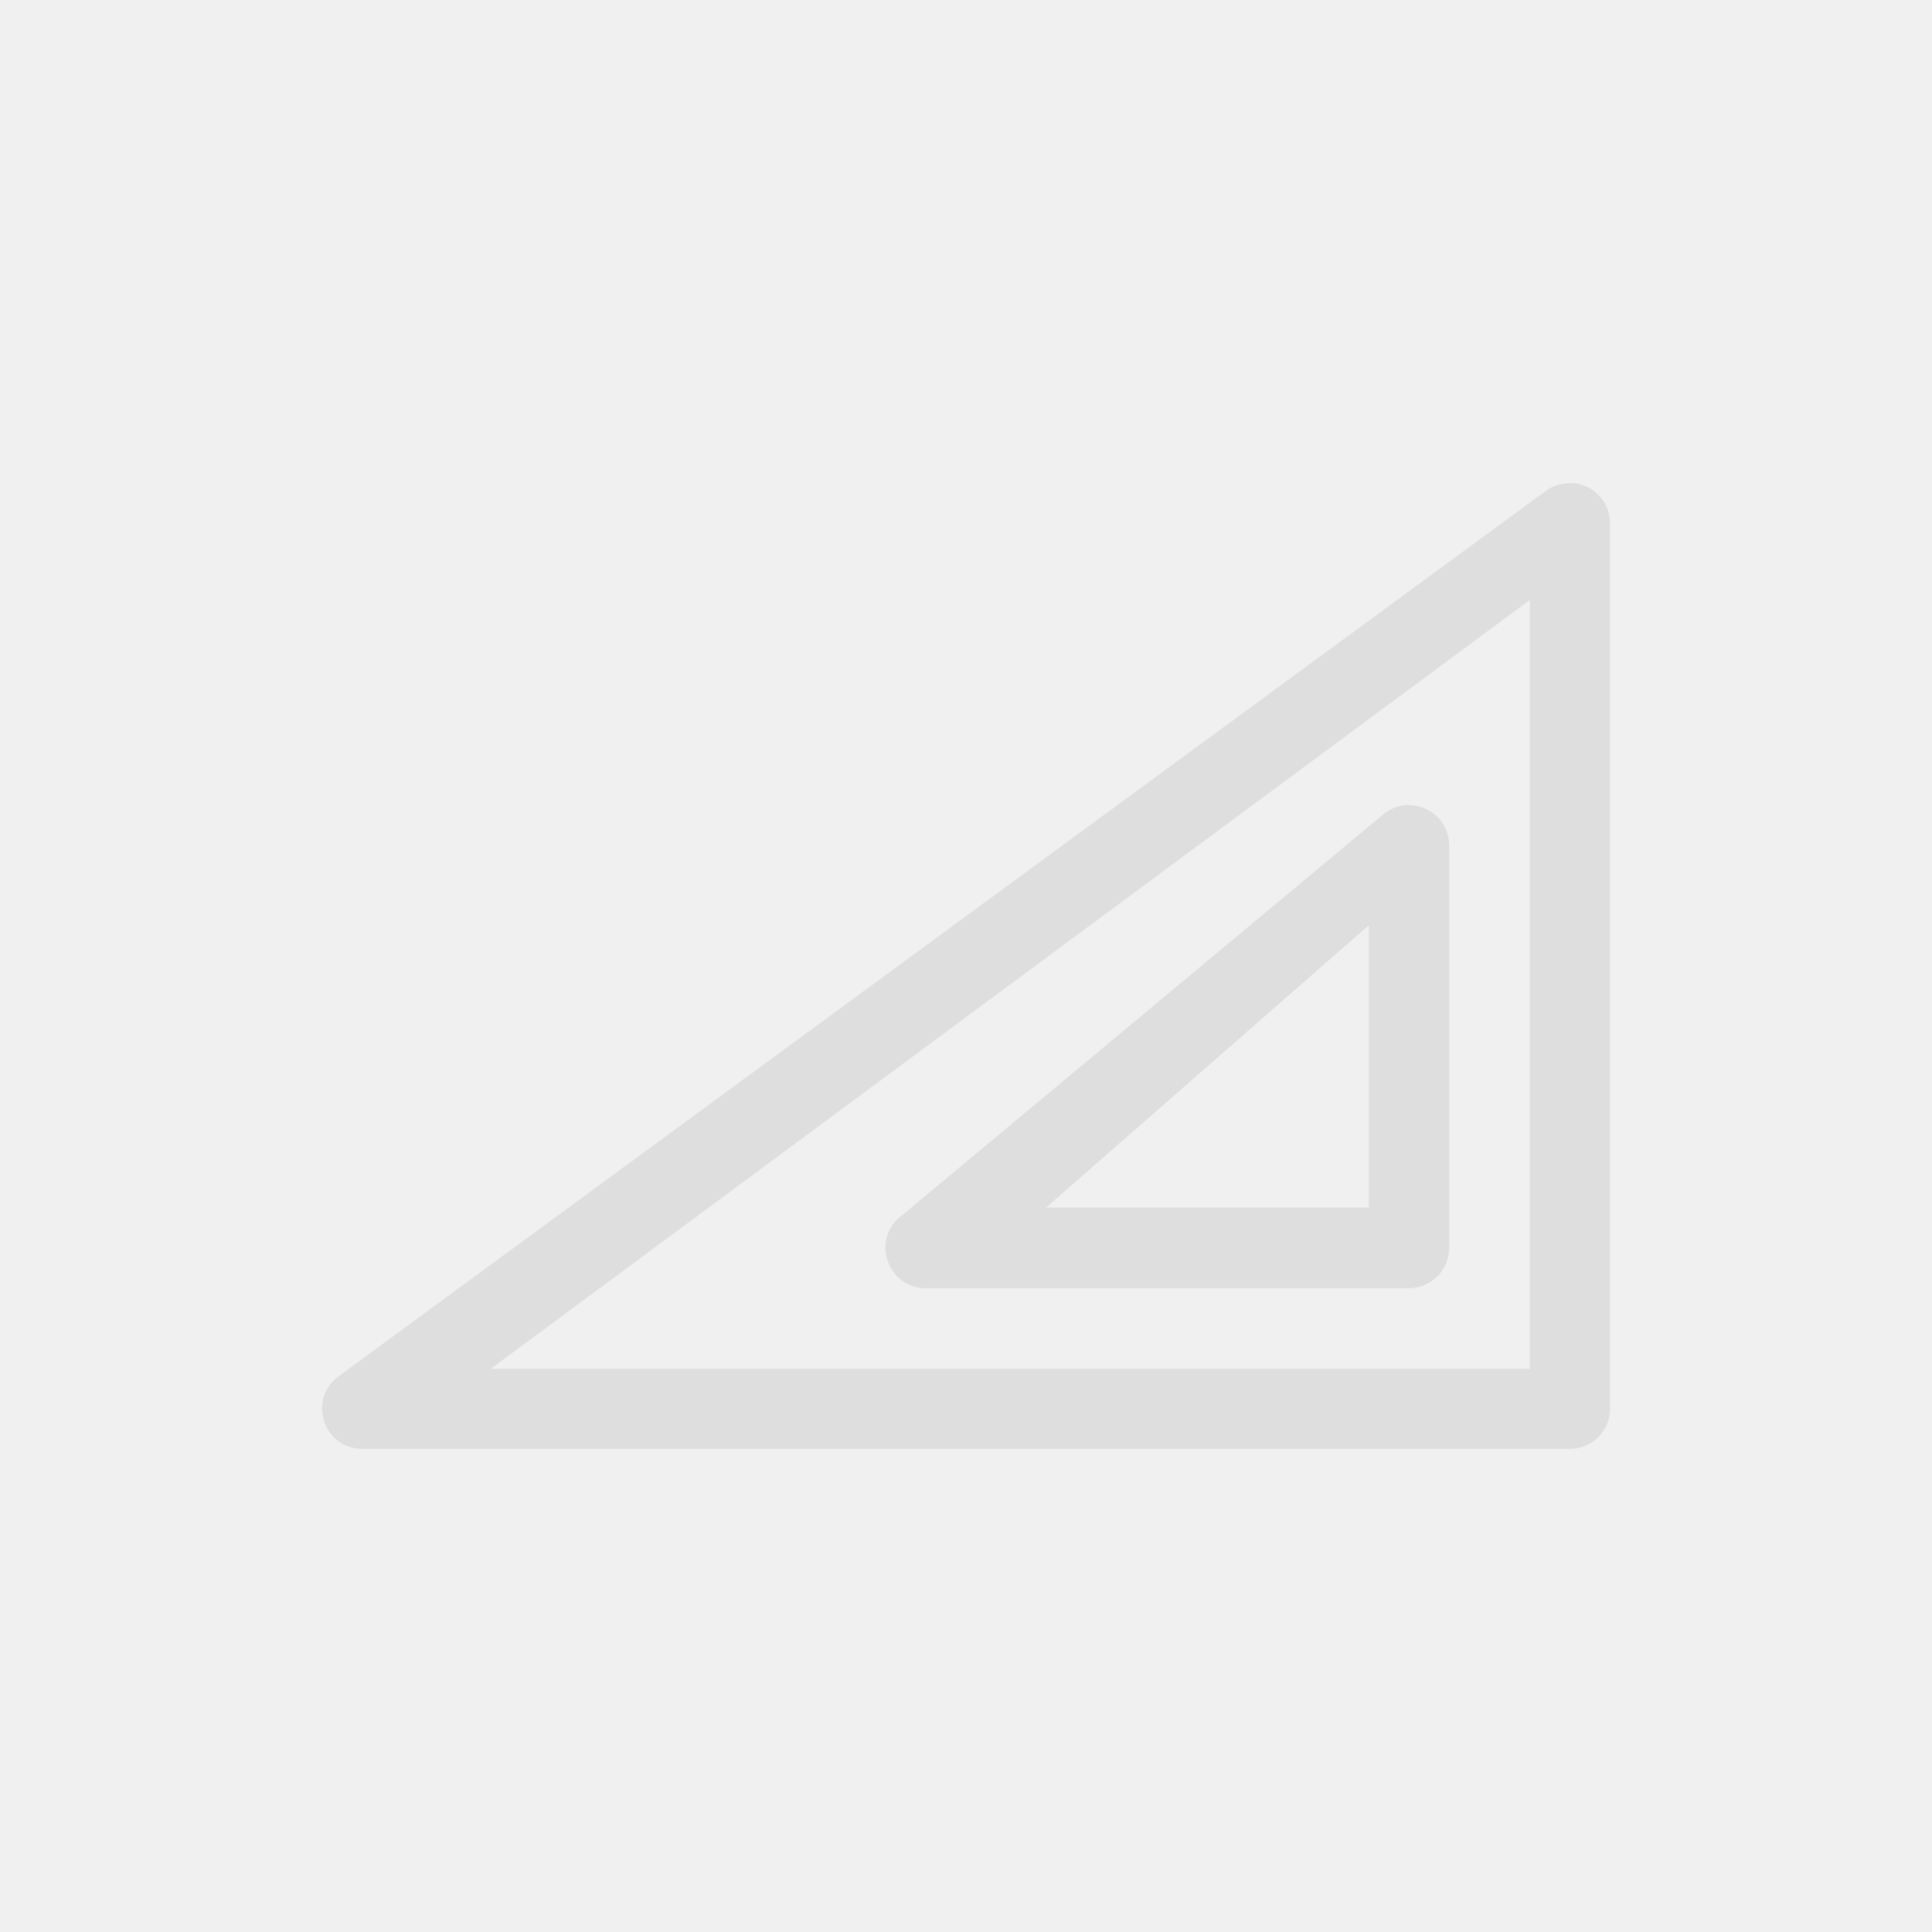
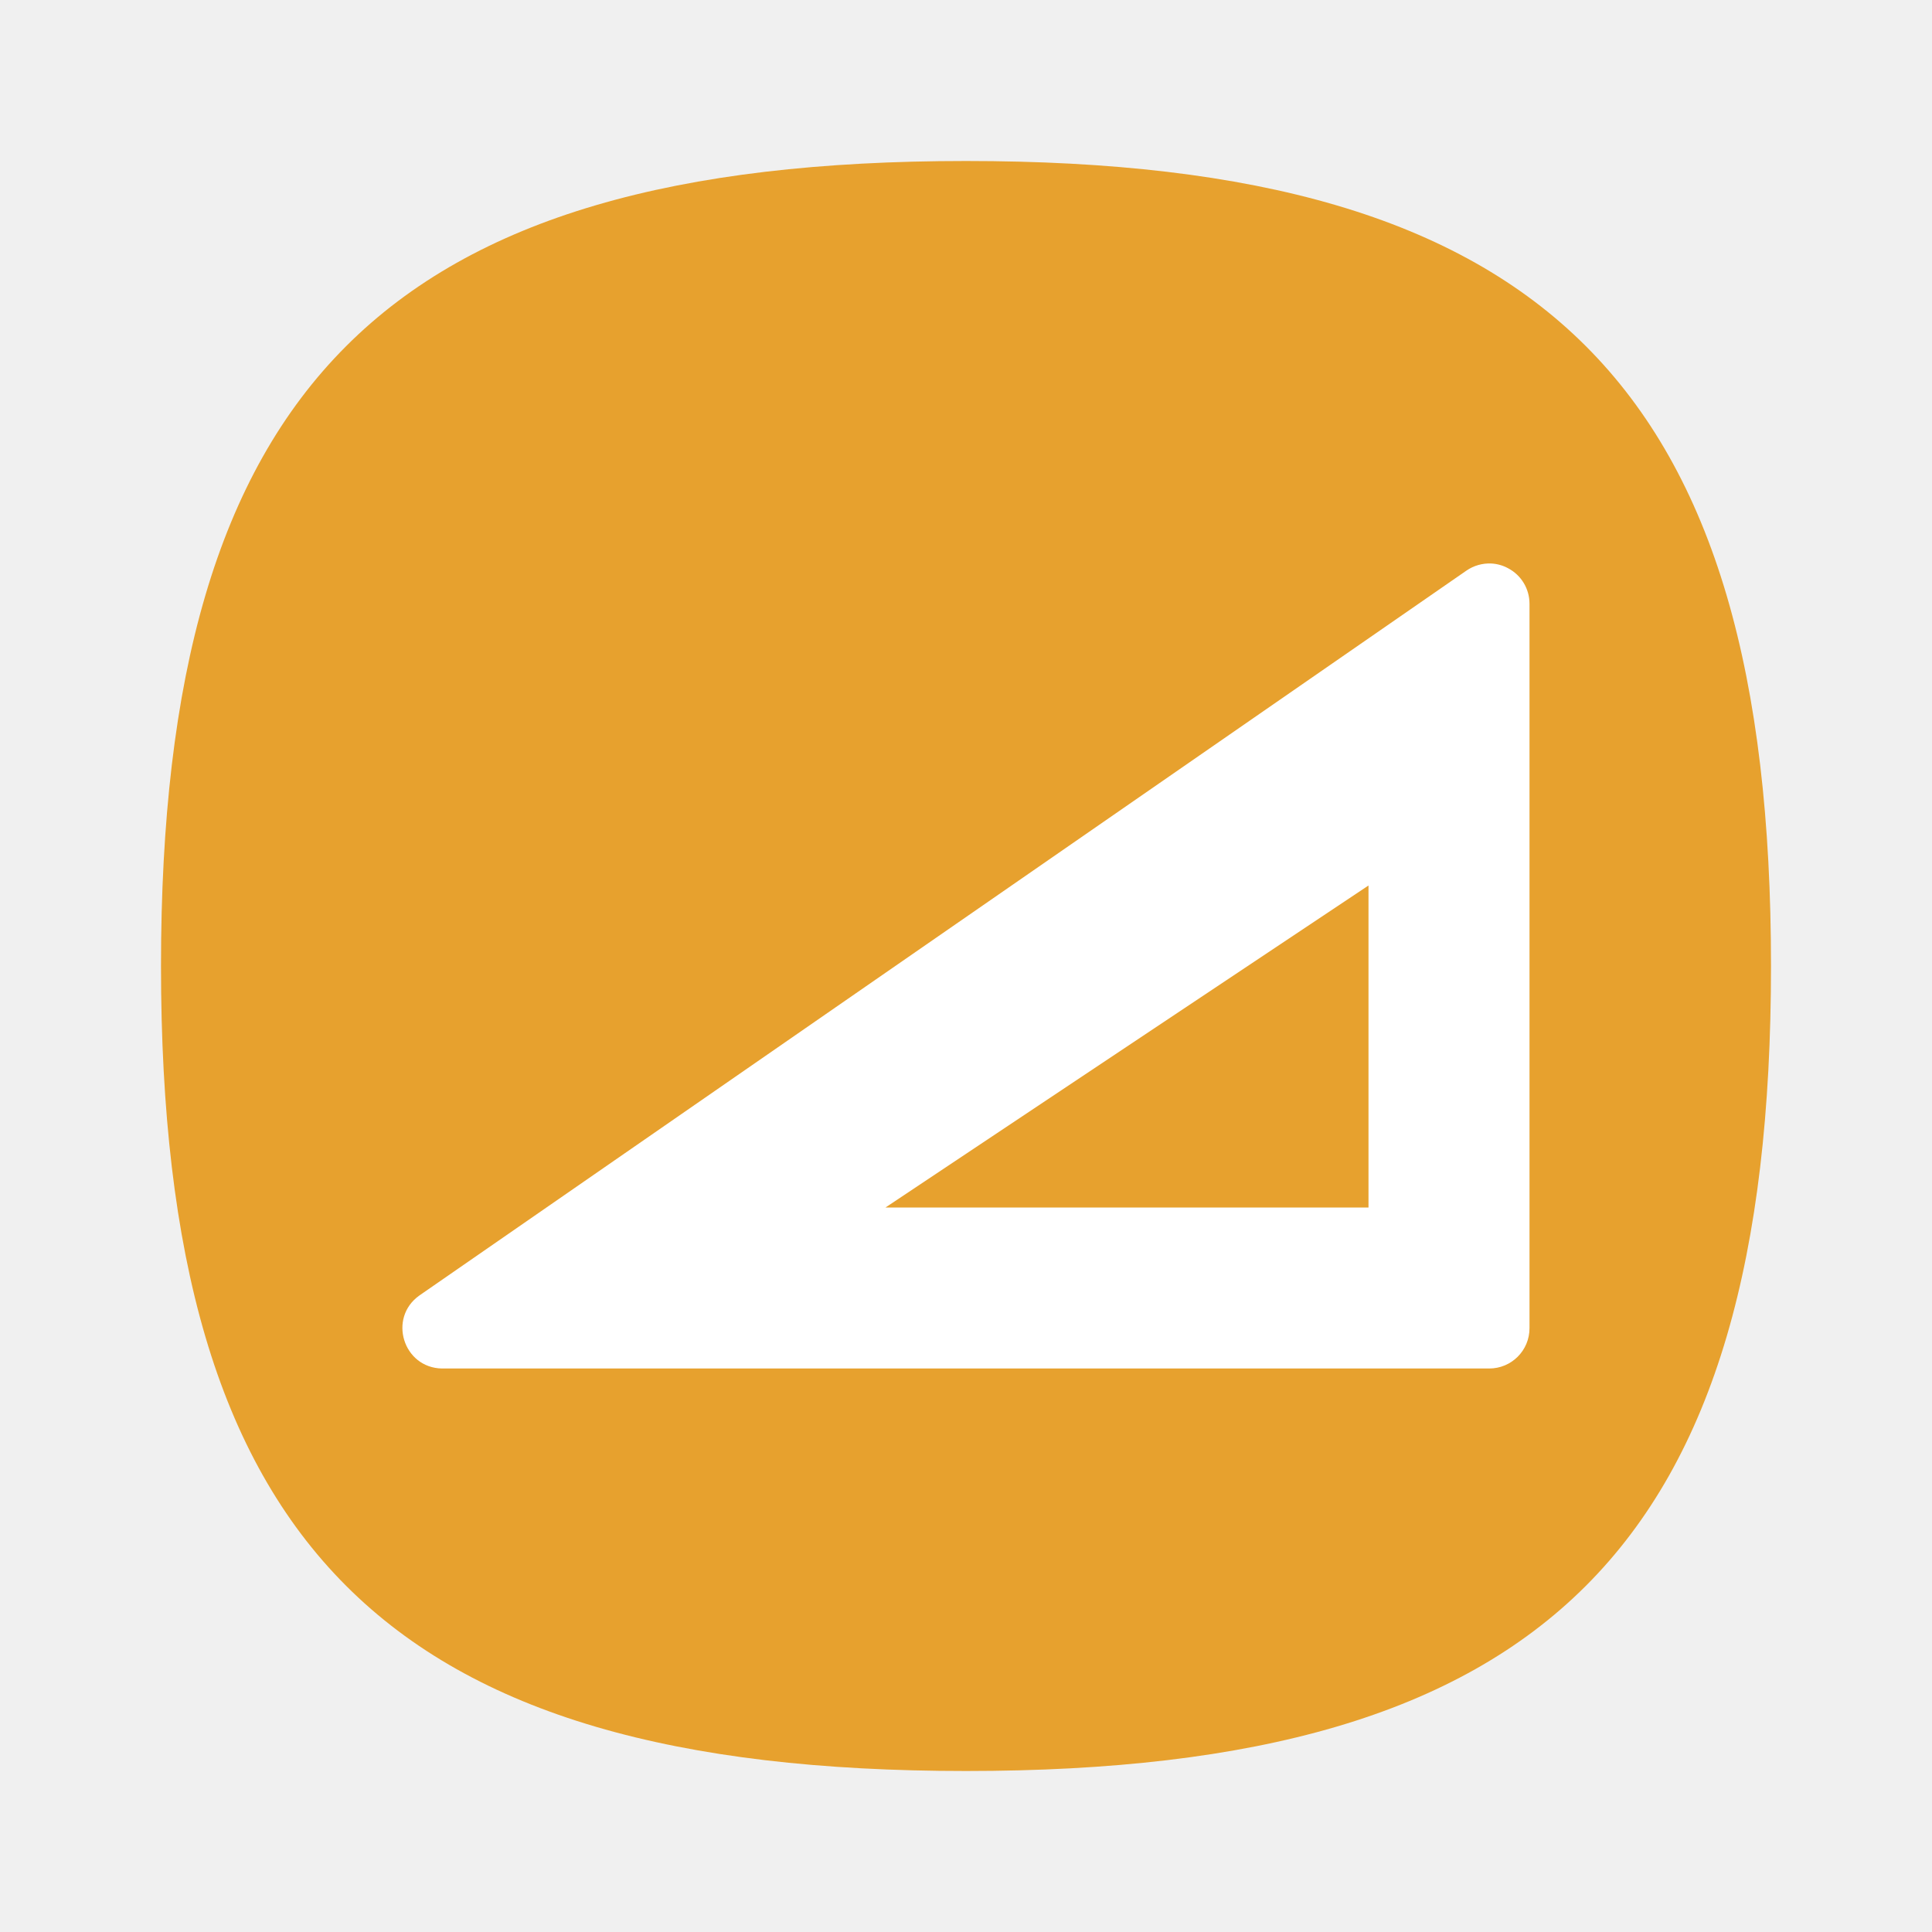
- <svg xmlns="http://www.w3.org/2000/svg" width="24" height="24" viewBox="0 0 6.35 6.35" version="1.1" id="svg11945">
-   <defs id="defs11942" />
-   <path id="path2103" style="color:#000000;fill:#dedede;fill-opacity:1;stroke:none;stroke-width:1.001;stroke-linecap:round;stroke-linejoin:round;-inkscape-stroke:none" d="m 5.166,1.588 c -0.029,-0.001 -0.058,0.007 -0.082,0.023 L 1.115,4.522 c -0.105,0.074 -0.054,0.238 0.074,0.24 H 5.159 C 5.232,4.763 5.292,4.703 5.292,4.63 V 1.72 c -1.48e-5,-0.049 -0.027,-0.094 -0.07,-0.117 -0.017,-0.009 -0.036,-0.014 -0.055,-0.016 z M 5.028,1.972 V 4.499 H 1.613 Z M 4.63,2.646 c -0.028,1.057e-4 -0.055,0.009 -0.078,0.026 l -1.588,1.323 c -0.103,0.076 -0.048,0.24 0.08,0.239 h 1.588 c 0.072,-8.584e-4 0.13,-0.059 0.131,-0.131 v -1.325 c -2.78e-4,-0.05 -0.028,-0.095 -0.072,-0.117 -0.019,-0.01 -0.039,-0.015 -0.06,-0.014 z M 4.499,3.041 V 3.969 H 3.438 Z" />
+ <svg xmlns="http://www.w3.org/2000/svg" viewbox="0 0 200 200" version="1.1" id="svg4" width="24" height="24">
+   <defs id="defs8" />
+   <path d="M 2,12 C 2,4.8 4.8,2 12,2 19.2,2 22,4.8 22,12 22,19.2 19.2,22 12,22 4.8,22 2,19.2 2,12" id="path2" style="fill:#e7a12e;fill-opacity:1;stroke-width:0.1" />
+   <path id="path2103" style="color:#000000;fill:#ffffff;fill-opacity:1;stroke:none;stroke-width:3.782;stroke-linecap:round;stroke-linejoin:round;-inkscape-stroke:none" d="M 18.525,7 C 18.416,6.995 18.307,7.026 18.217,7.088 L 5.211,16.092 C 4.816,16.371 5.008,16.993 5.492,17 H 18.498 C 18.776,17.001 19.001,16.776 19,16.498 V 7.5 C 19,7.315 18.898,7.145 18.734,7.059 18.67,7.024 18.599,7.004 18.525,7 Z M 17,11 v 4 h -6 z" />
</svg>
